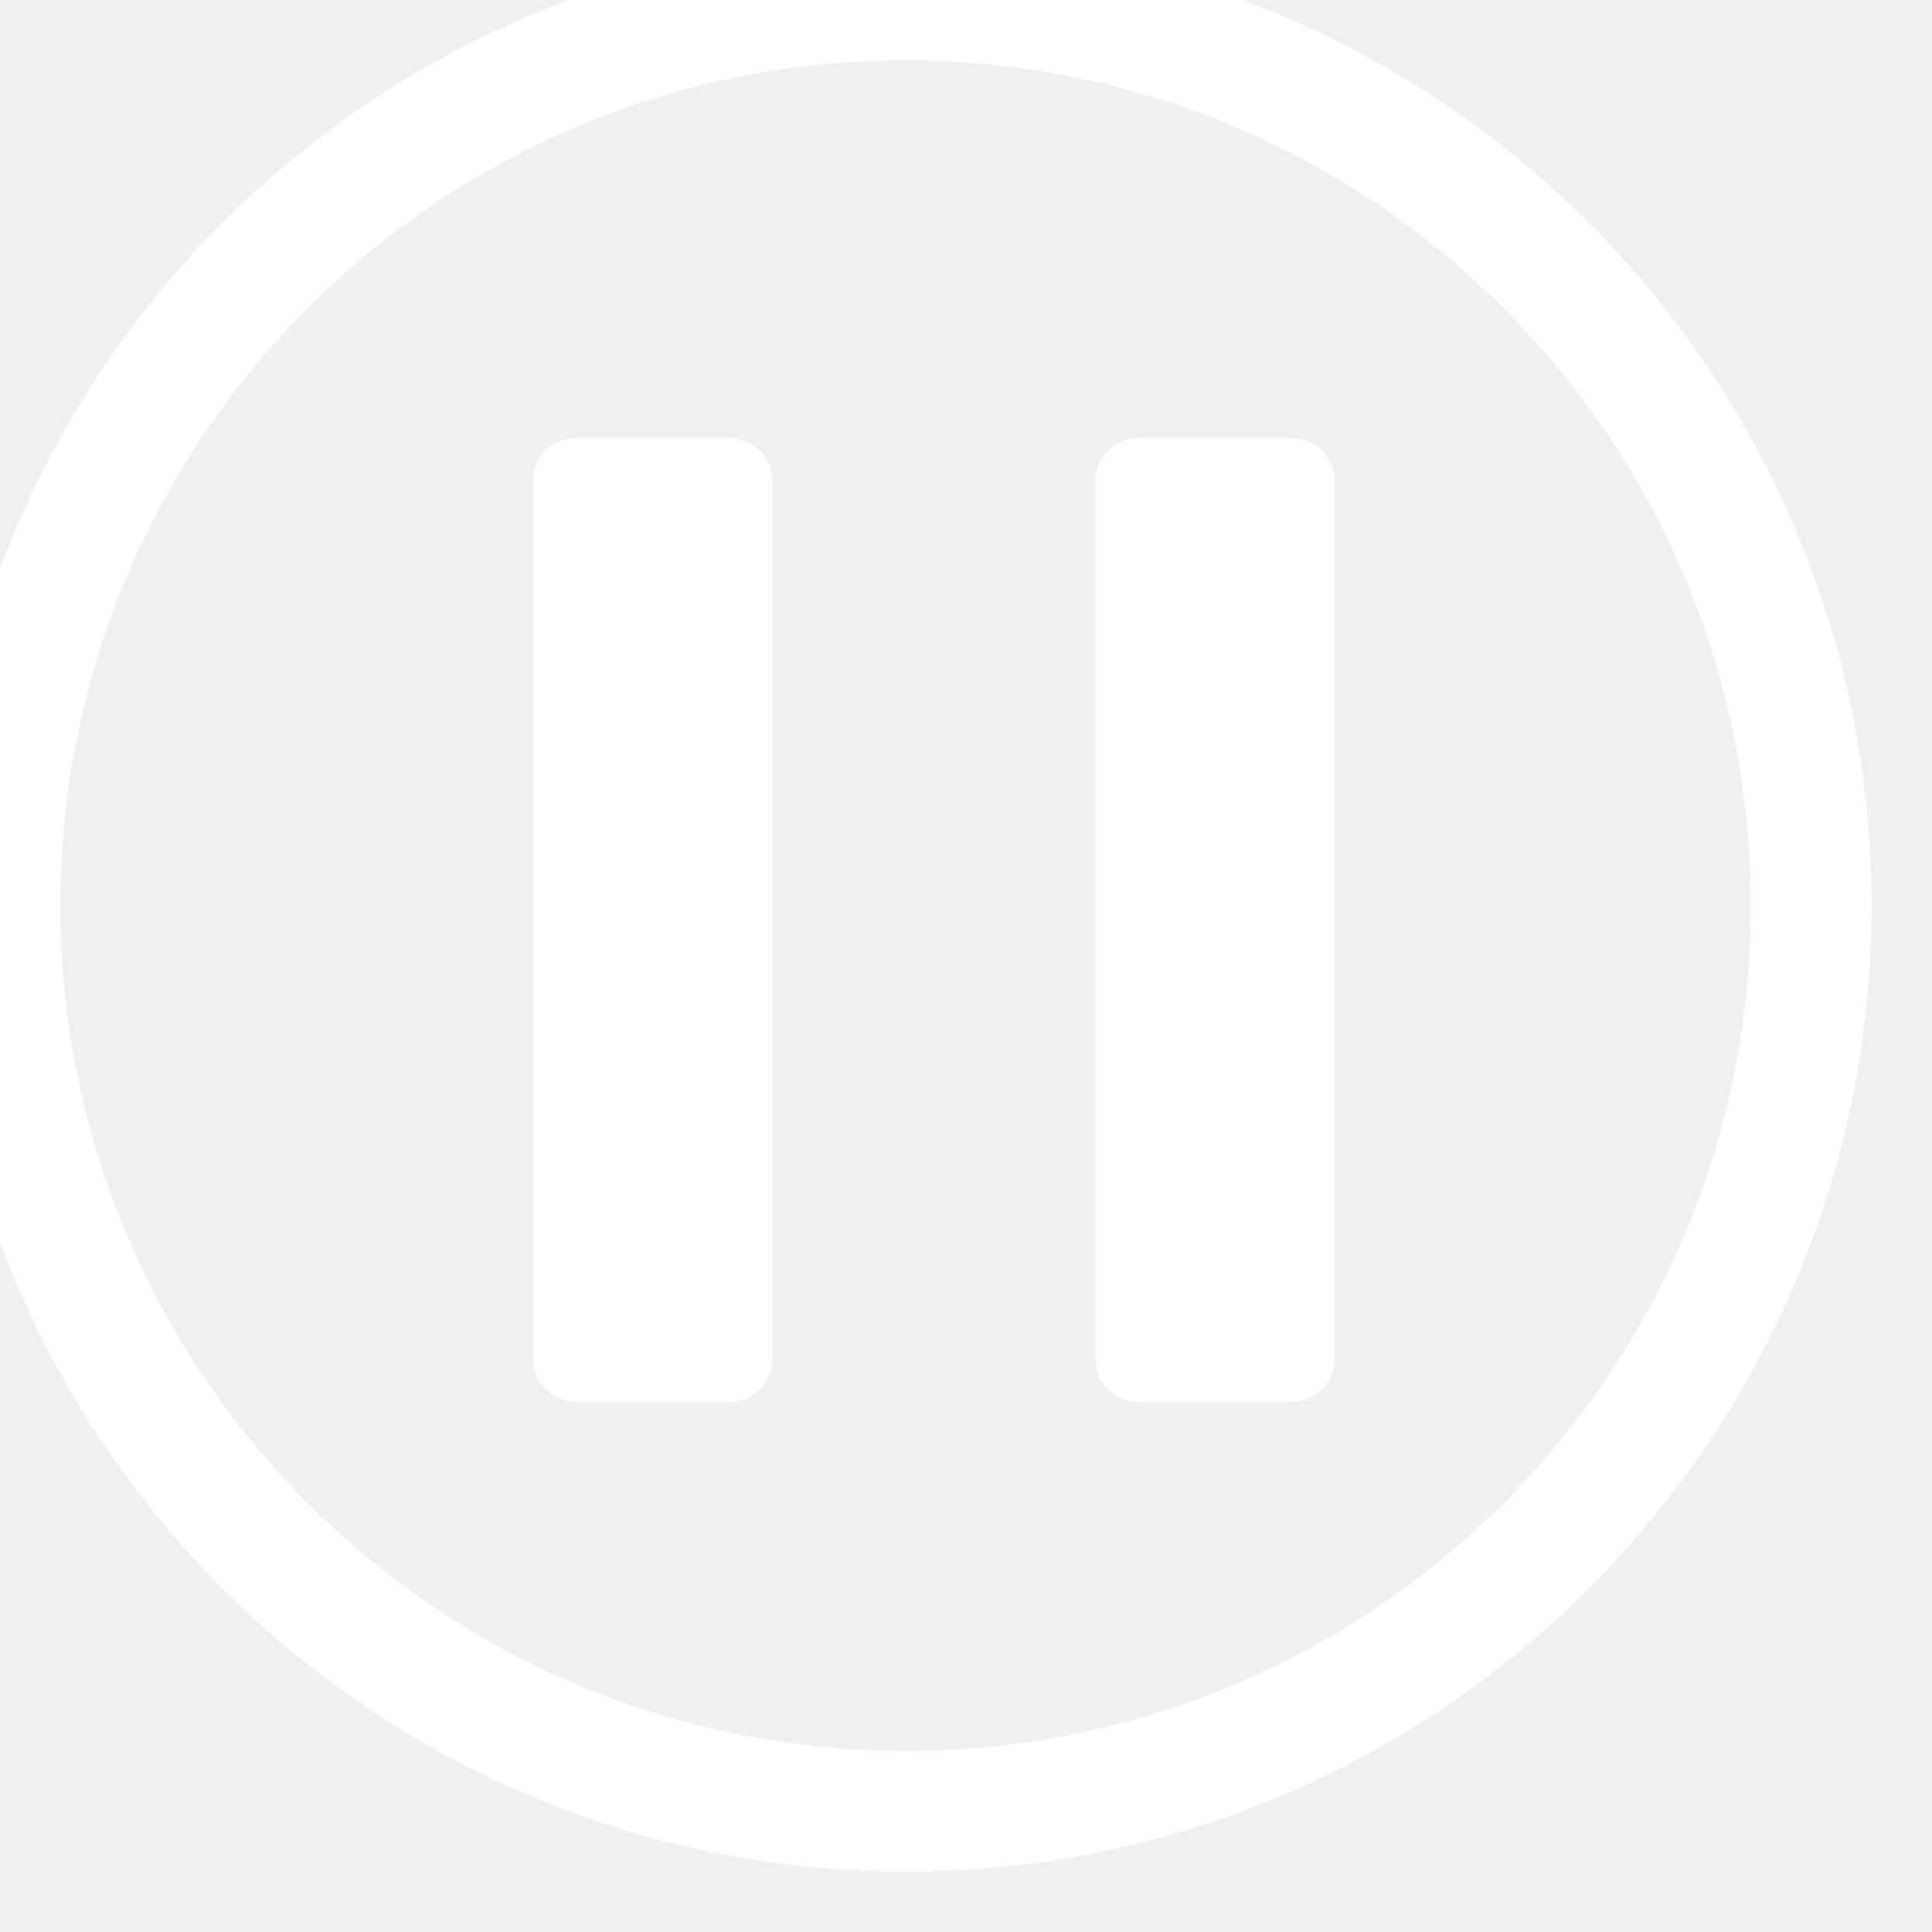
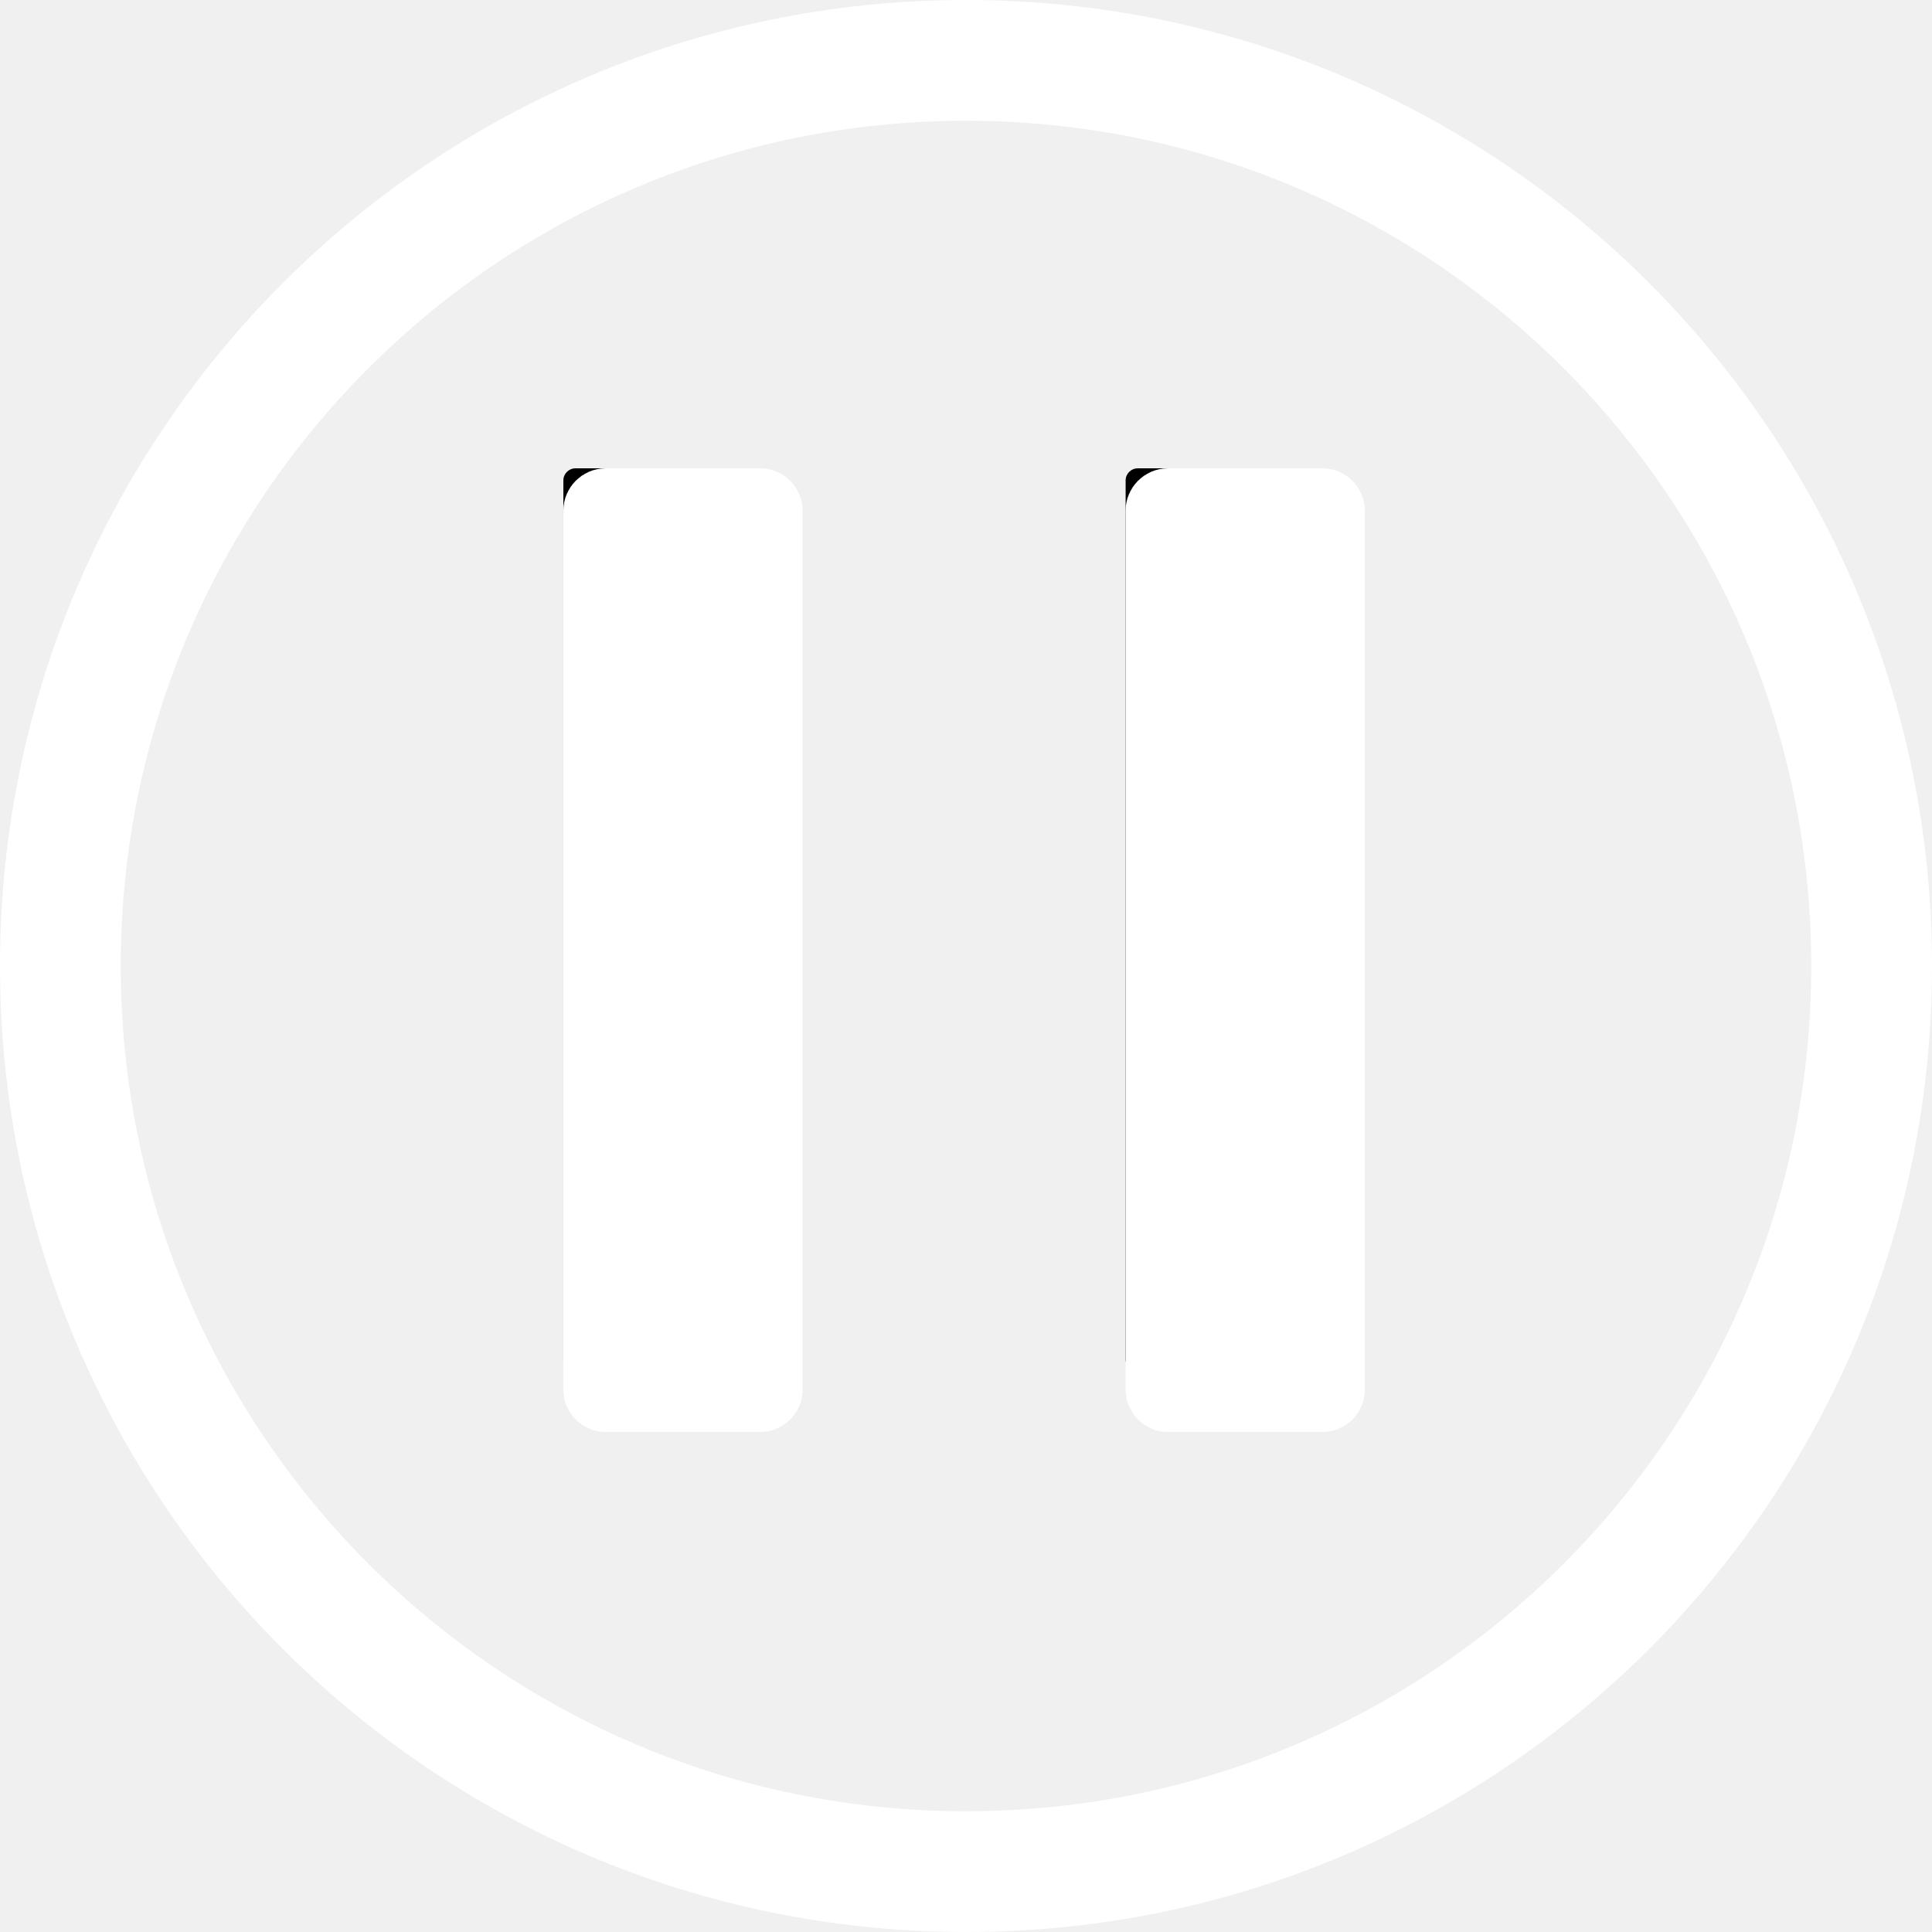
<svg xmlns="http://www.w3.org/2000/svg" version="1.1" id="Layer_1" x="0px" y="0px" width="30px" height="30px" viewBox="0 0 32 32" enable-background="new 0 0 30 30" xml:space="preserve">
-   <ellipse fill="none" stroke="#FFFFFF" stroke-width="2" stroke-miterlimit="10" cx="15" cy="15" rx="15" ry="15" />
+   <ellipse fill="none" stroke="#FFFFFF" stroke-width="2" stroke-miterlimit="10" cx="16" cy="16" rx="15" ry="15" />
  <g>
    <g>
      <path d="M21.605,22.518c0,0.11-0.09,0.2-0.2,0.2h-2.561c-0.11,0-0.2-0.09-0.2-0.2V7.957c0-0.11,0.09-0.2,0.2-0.2h2.561    c0.11,0,0.2,0.09,0.2,0.2V22.518z" />
-       <path fill="#FFFFFF" stroke="#FFFFFF" stroke-miterlimit="10" d="M21.605,22.518c0,0.11-0.09,0.2-0.2,0.2h-2.561    c-0.11,0-0.2-0.09-0.2-0.2V7.957c0-0.11,0.09-0.2,0.2-0.2h2.561c0.11,0,0.2,0.09,0.2,0.2V22.518z" />
+       <path fill="#FFFFFF" stroke="#FFFFFF" stroke-miterlimit="10" transform="translate(0.5,0.5)" d="M21.605,22.518c0,0.11-0.09,0.2-0.2,0.2h-2.561    c-0.11,0-0.2-0.09-0.2-0.2V7.957c0-0.11,0.09-0.2,0.2-0.2h2.561c0.11,0,0.2,0.09,0.2,0.2V22.518z" />
    </g>
    <g>
      <path d="M12.293,22.518c0,0.11-0.09,0.2-0.2,0.2H9.531c-0.11,0-0.2-0.09-0.2-0.2V7.957c0-0.11,0.09-0.2,0.2-0.2h2.562    c0.11,0,0.2,0.09,0.2,0.2V22.518z" />
-       <path fill="#FFFFFF" stroke="#FFFFFF" stroke-miterlimit="10" d="M12.293,22.518c0,0.11-0.09,0.2-0.2,0.2H9.531    c-0.11,0-0.2-0.09-0.2-0.2V7.957c0-0.11,0.09-0.2,0.2-0.2h2.562c0.11,0,0.2,0.09,0.2,0.2V22.518z" />
+       <path fill="#FFFFFF" stroke="#FFFFFF" stroke-miterlimit="10" transform="translate(0.5,0.5)" d="M12.293,22.518c0,0.11-0.09,0.2-0.2,0.2H9.531    c-0.11,0-0.2-0.09-0.2-0.2V7.957c0-0.11,0.09-0.2,0.2-0.2h2.562c0.11,0,0.2,0.09,0.2,0.2V22.518z" />
    </g>
  </g>
</svg>
